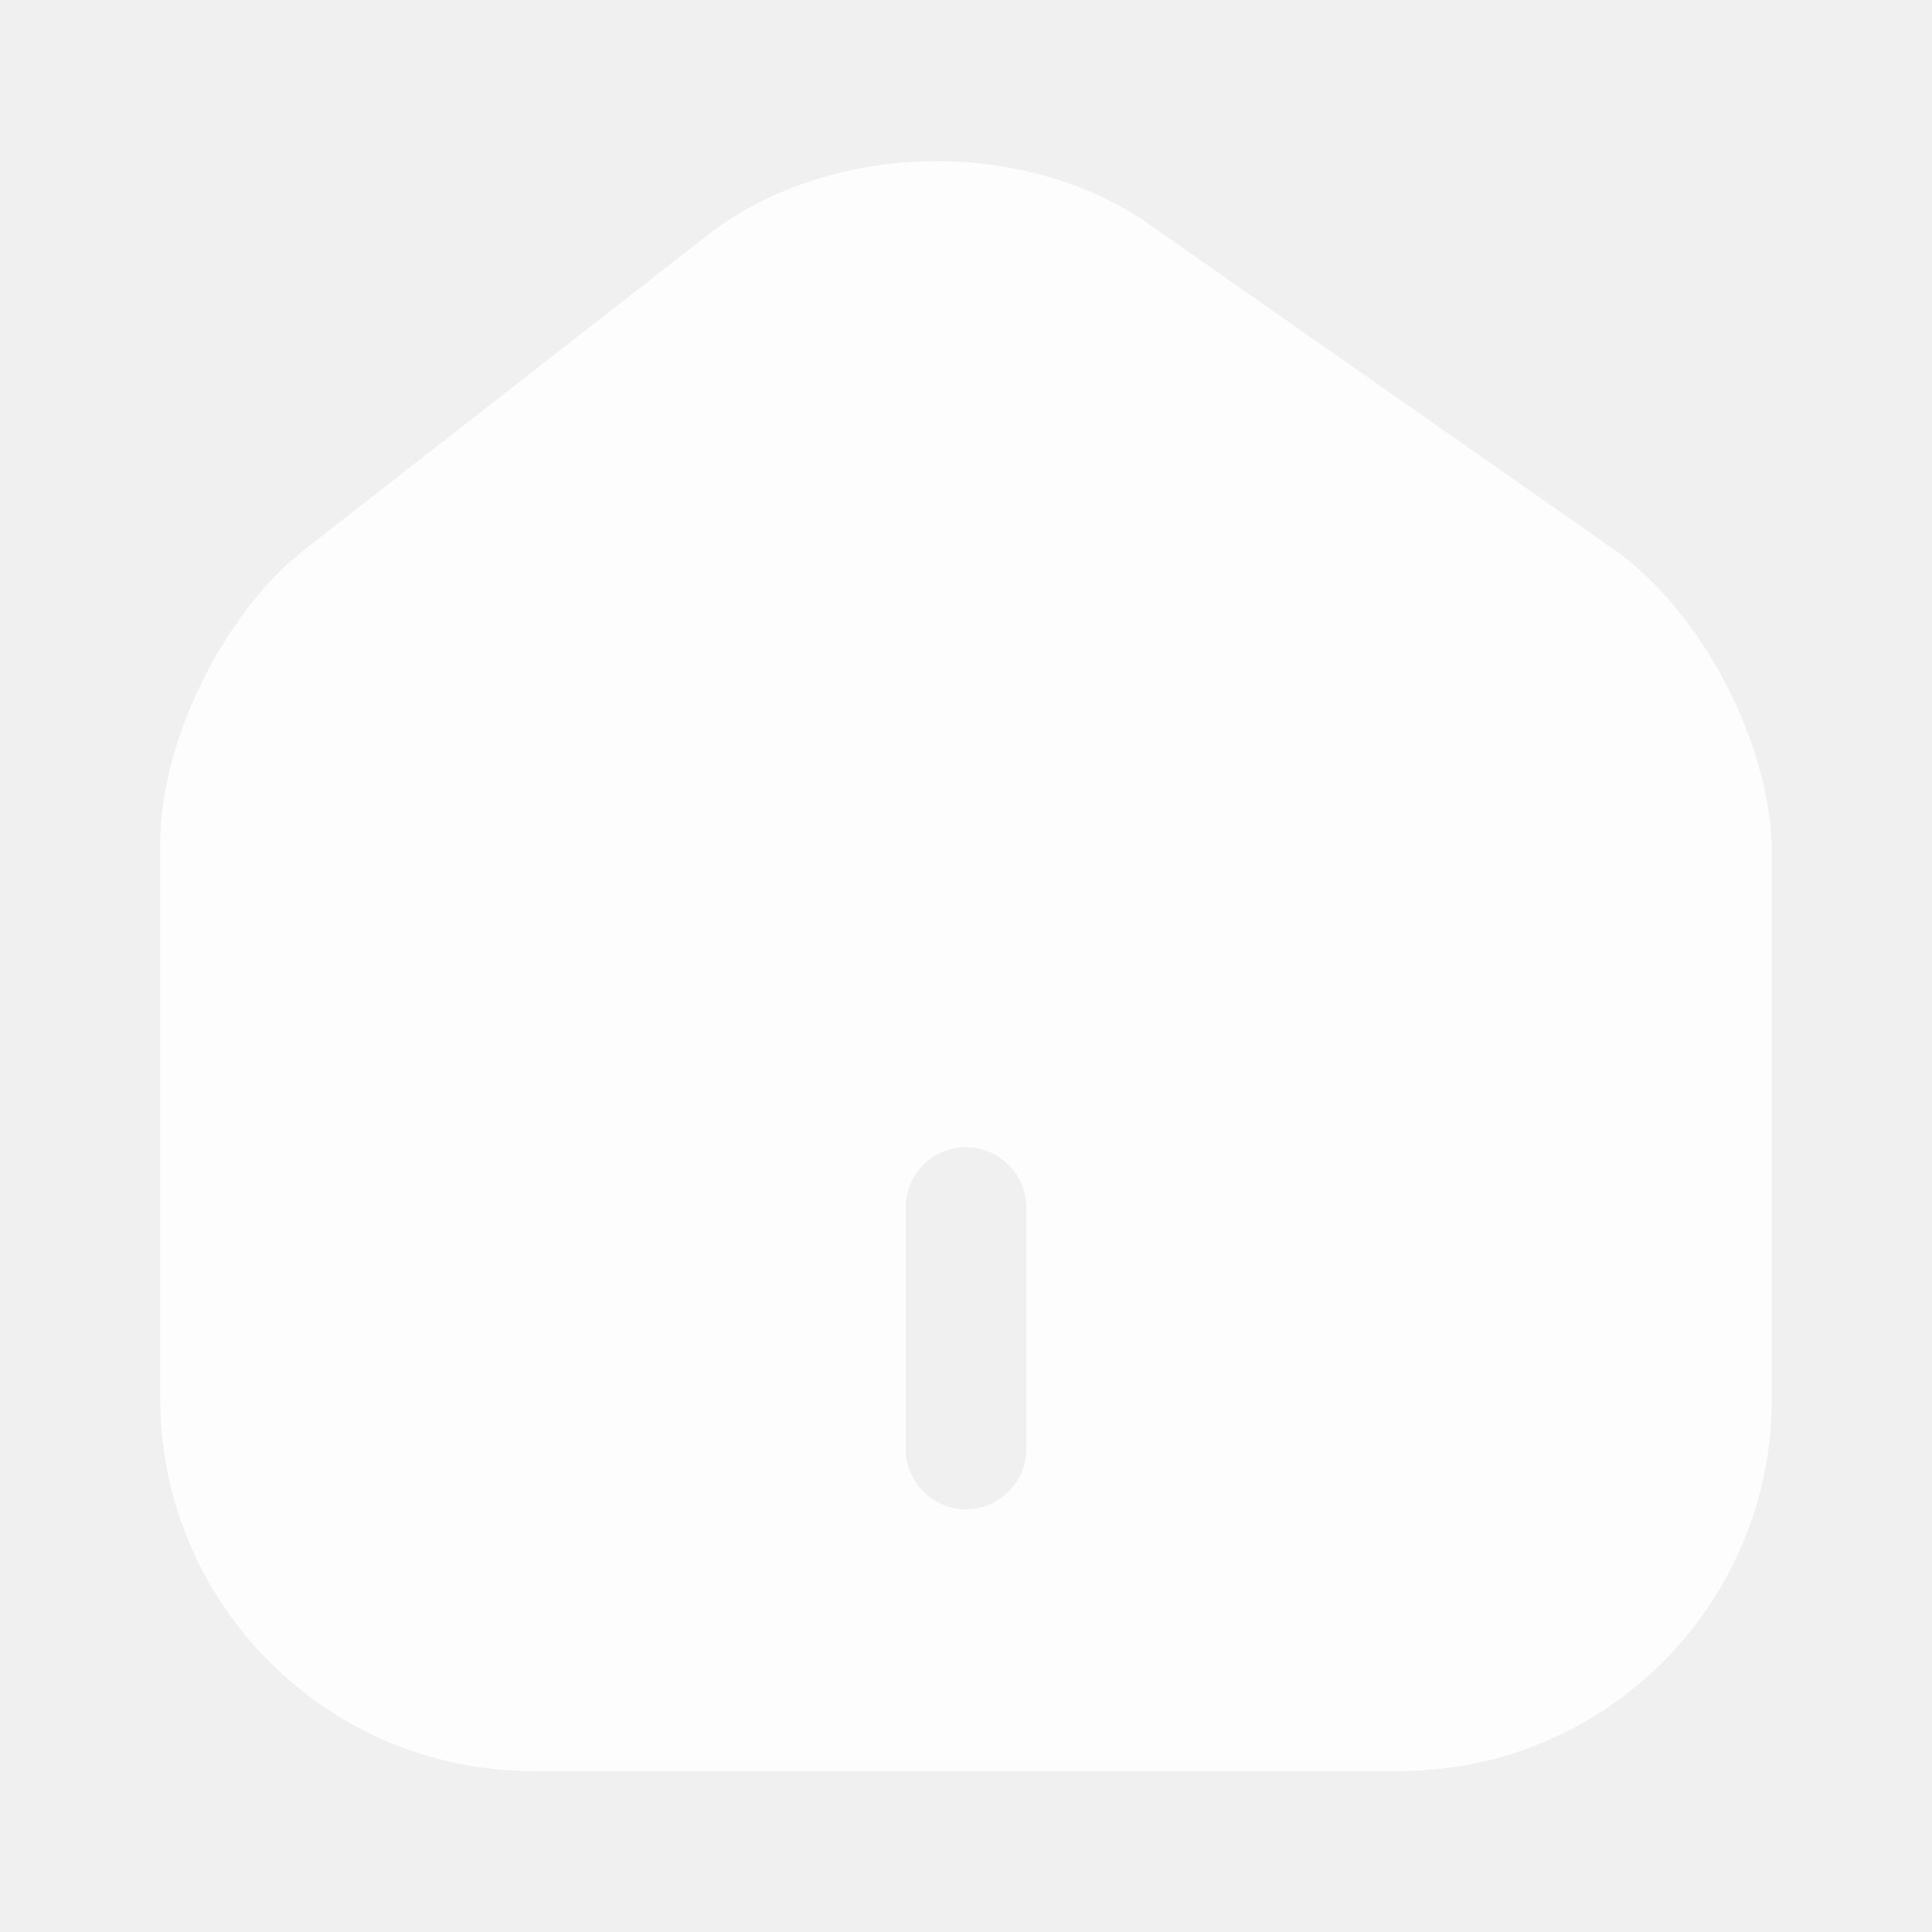
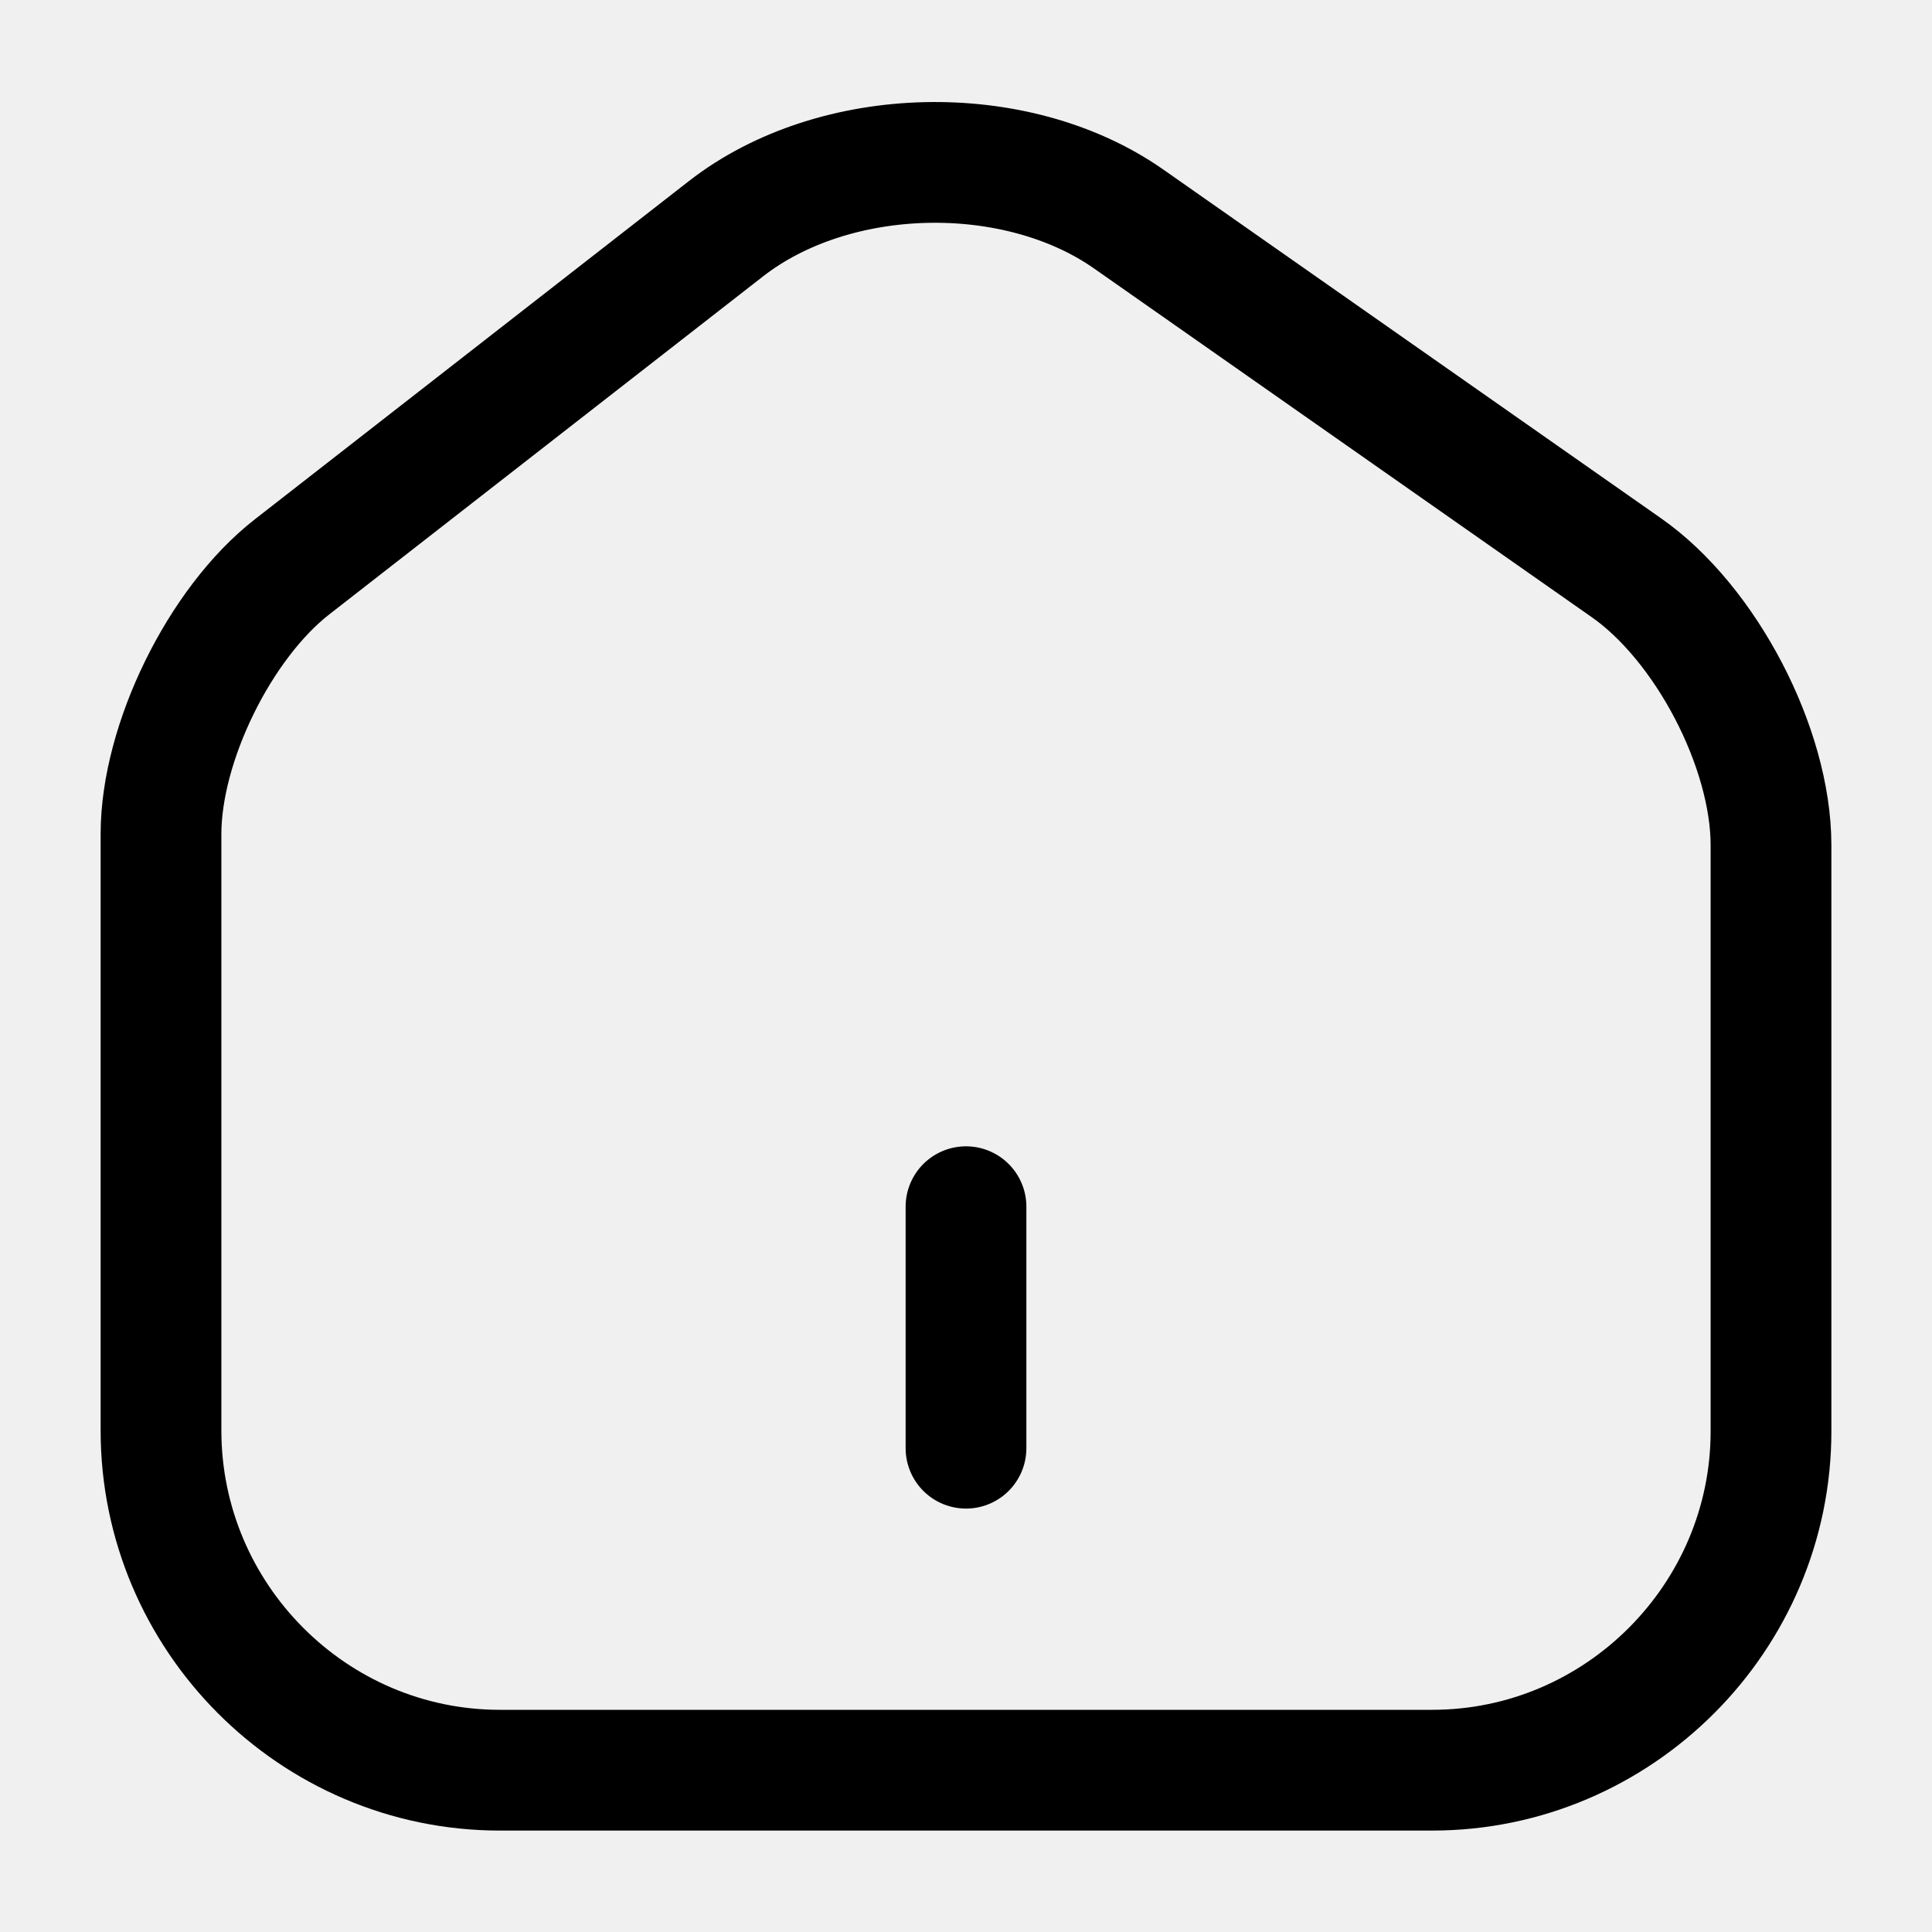
- <svg xmlns="http://www.w3.org/2000/svg" width="24" height="24" viewBox="0 0 24 24" fill="none">
-   <path d="M20.04 6.82L14.28 2.79C12.71 1.69 10.3 1.75 8.79 2.92L3.78 6.83C2.78 7.61 1.99 9.21 1.99 10.47V17.37C1.99 19.92 4.06 22 6.61 22H17.39C19.94 22 22.01 19.93 22.01 17.38V10.6C22.01 9.25 21.14 7.59 20.04 6.82ZM12.75 18C12.75 18.41 12.41 18.75 12 18.75C11.59 18.75 11.25 18.41 11.25 18V15C11.25 14.59 11.59 14.25 12 14.25C12.41 14.25 12.75 14.59 12.75 15V18Z" fill="white" fill-opacity="0.87" />
+ <svg xmlns="http://www.w3.org/2000/svg" width="32" height="32" viewBox="0 0 24 24" fill="none">
+   <path d="m9.02 2.84-5.39 4.2C2.73 7.74 2 9.23 2 10.36v7.41c0 2.32 1.89 4.22 4.21 4.22h11.58c2.32 0 4.21-1.9 4.21-4.21V10.5c0-1.21-.81-2.76-1.8-3.45l-6.18-4.33c-1.4-.98-3.65-.93-5 .12ZM12 17.99v-3" stroke="#000000" stroke-width="1.5" stroke-linecap="round" stroke-linejoin="round" />
</svg>
